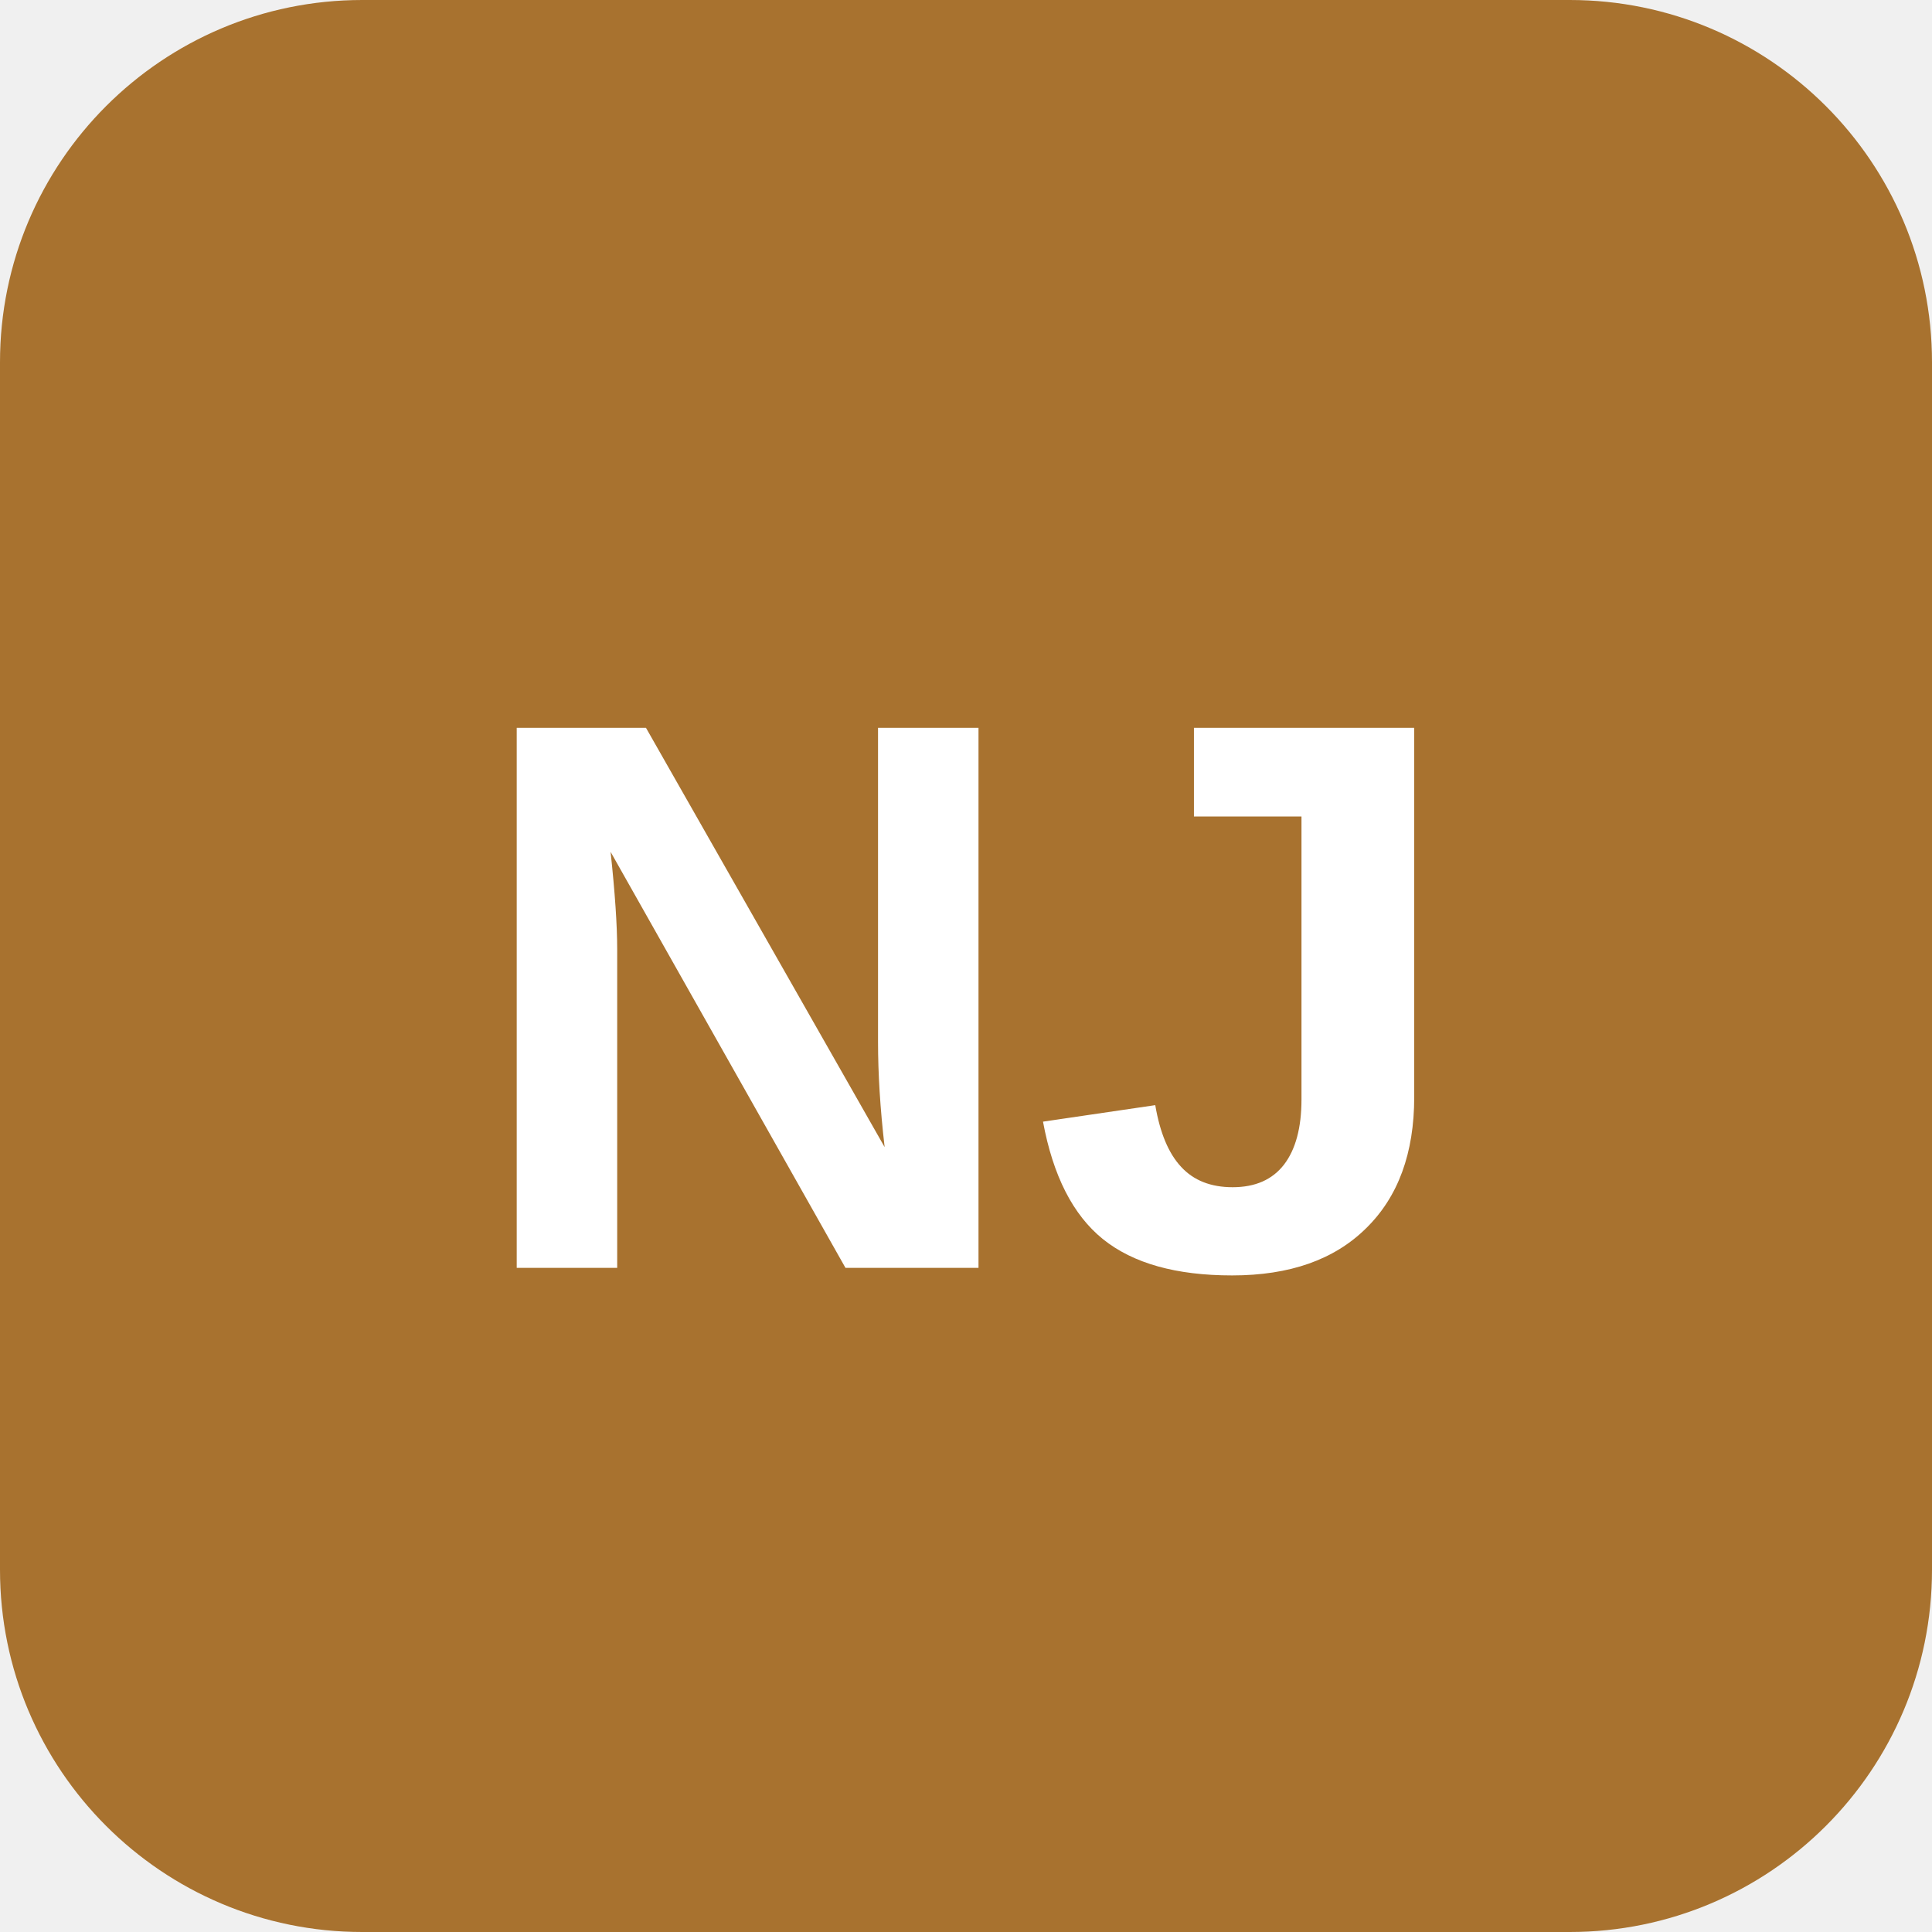
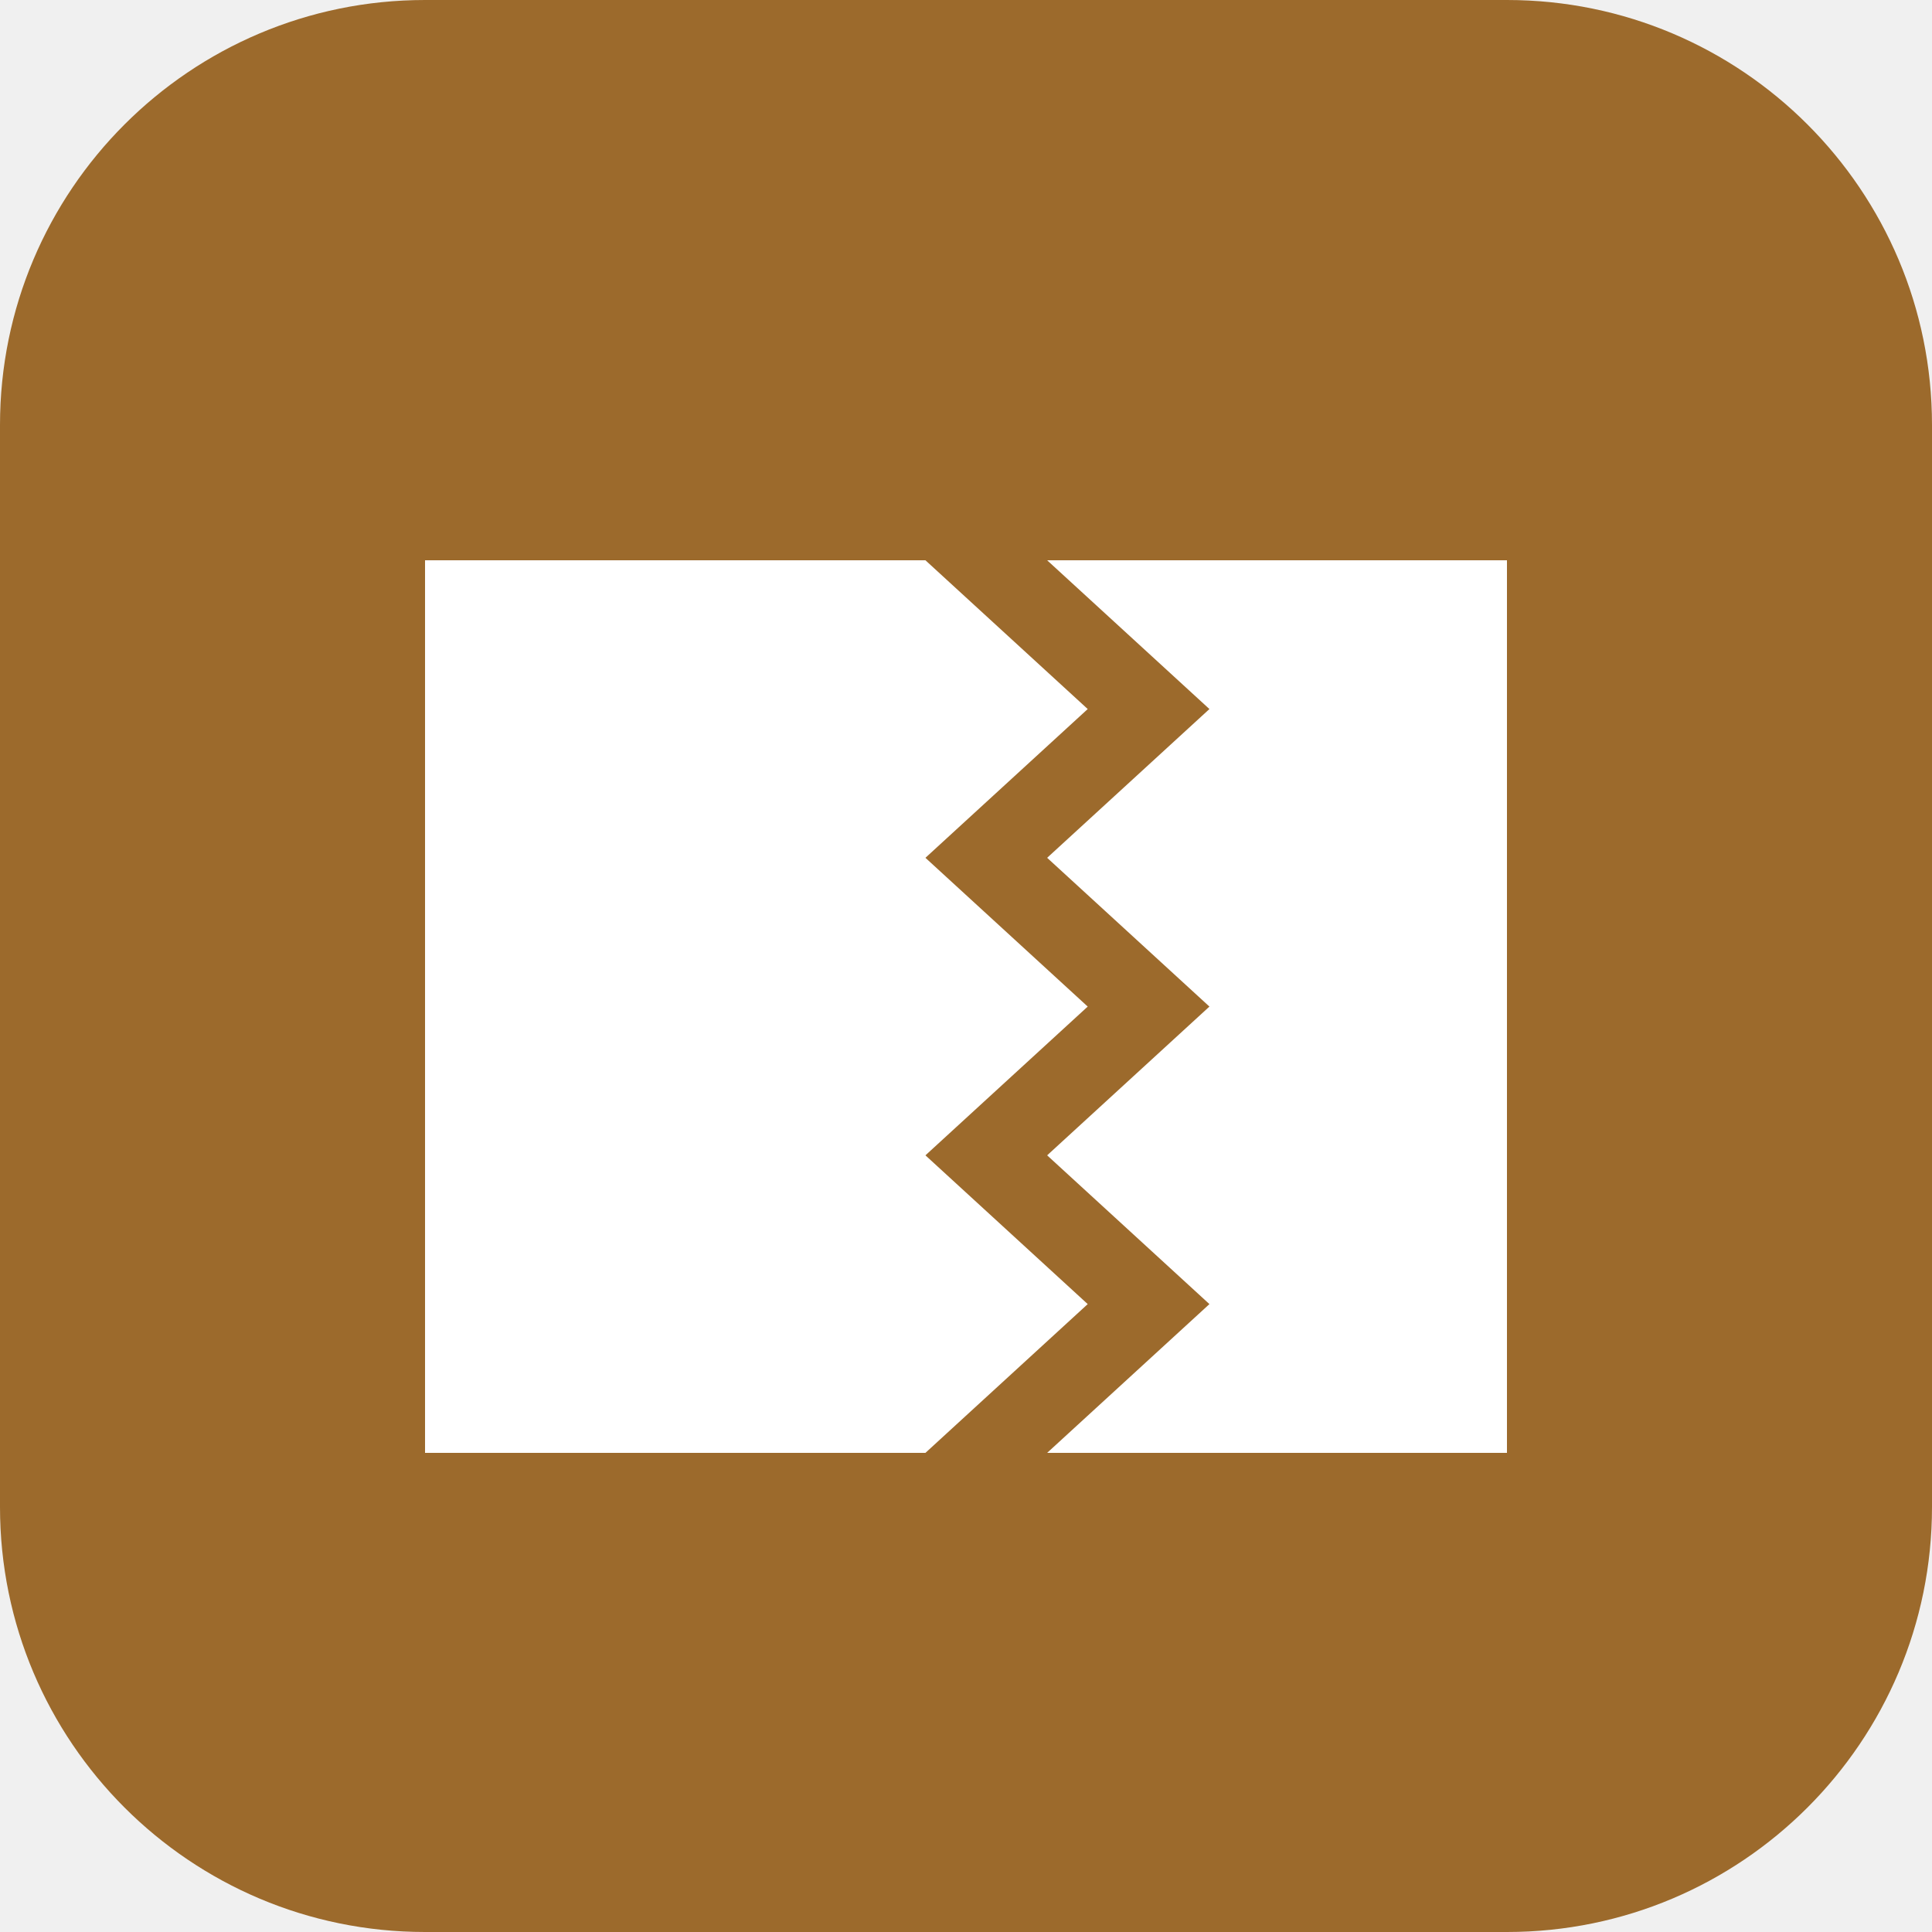
- <svg xmlns="http://www.w3.org/2000/svg" viewBox="0 0 64 64" role="img" aria-label="Northgate Joinery">
-   <rect width="64" height="64" rx="12" fill="#a8722f" />
-   <text x="32" y="42" font-family="Fraunces, Arial, sans-serif" font-size="26" font-weight="700" fill="#ffffff" text-anchor="middle">NJ</text>
+ <svg xmlns="http://www.w3.org/2000/svg" viewBox="0 0 100 100" role="img" aria-label="Northgate Joinery">
+   <rect width="100" height="100" rx="22" fill="#9c6a2c" />
+   <g transform="translate(15 15) scale(.7)">
+     <path d="M10 20 H47 L59 31 L47 42 L59 53 L47 64 L59 75 L47 86 H10 Z" fill="#ffffff" />
+     <path d="M90 20 H56 L68 31 L56 42 L68 53 L56 64 L68 75 L56 86 H90 Z" fill="#ffffff" />
+   </g>
</svg>
